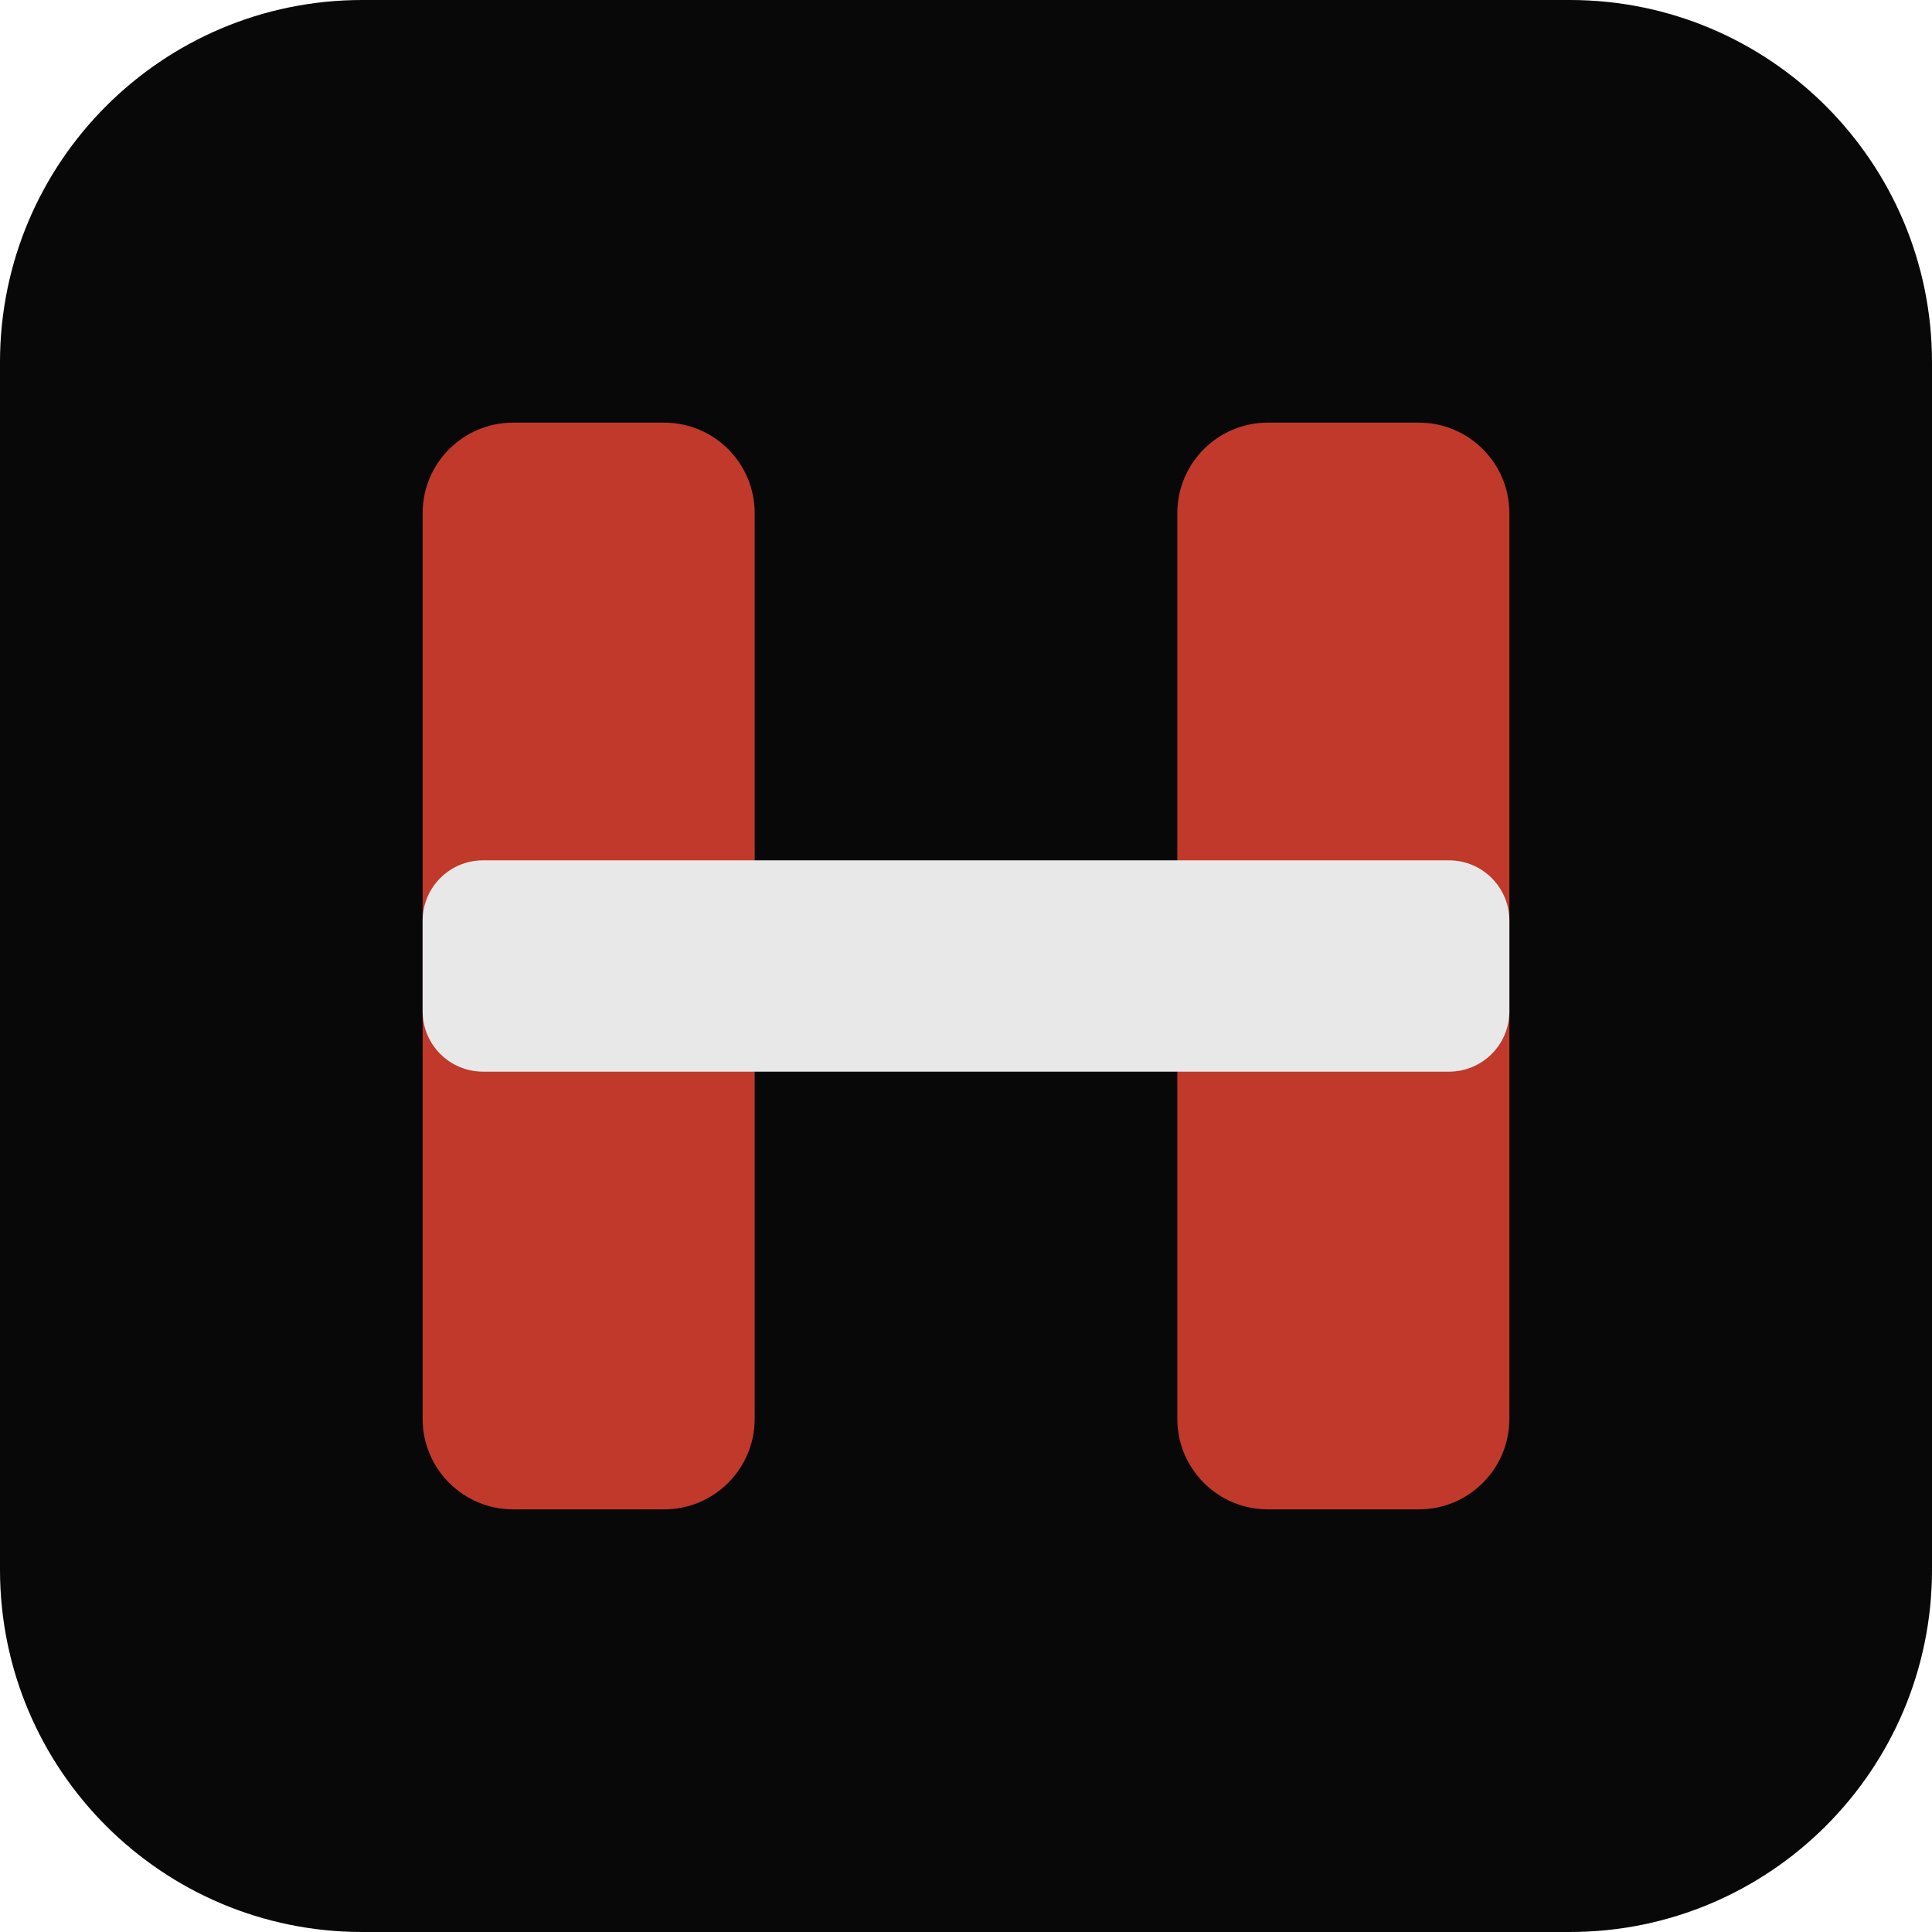
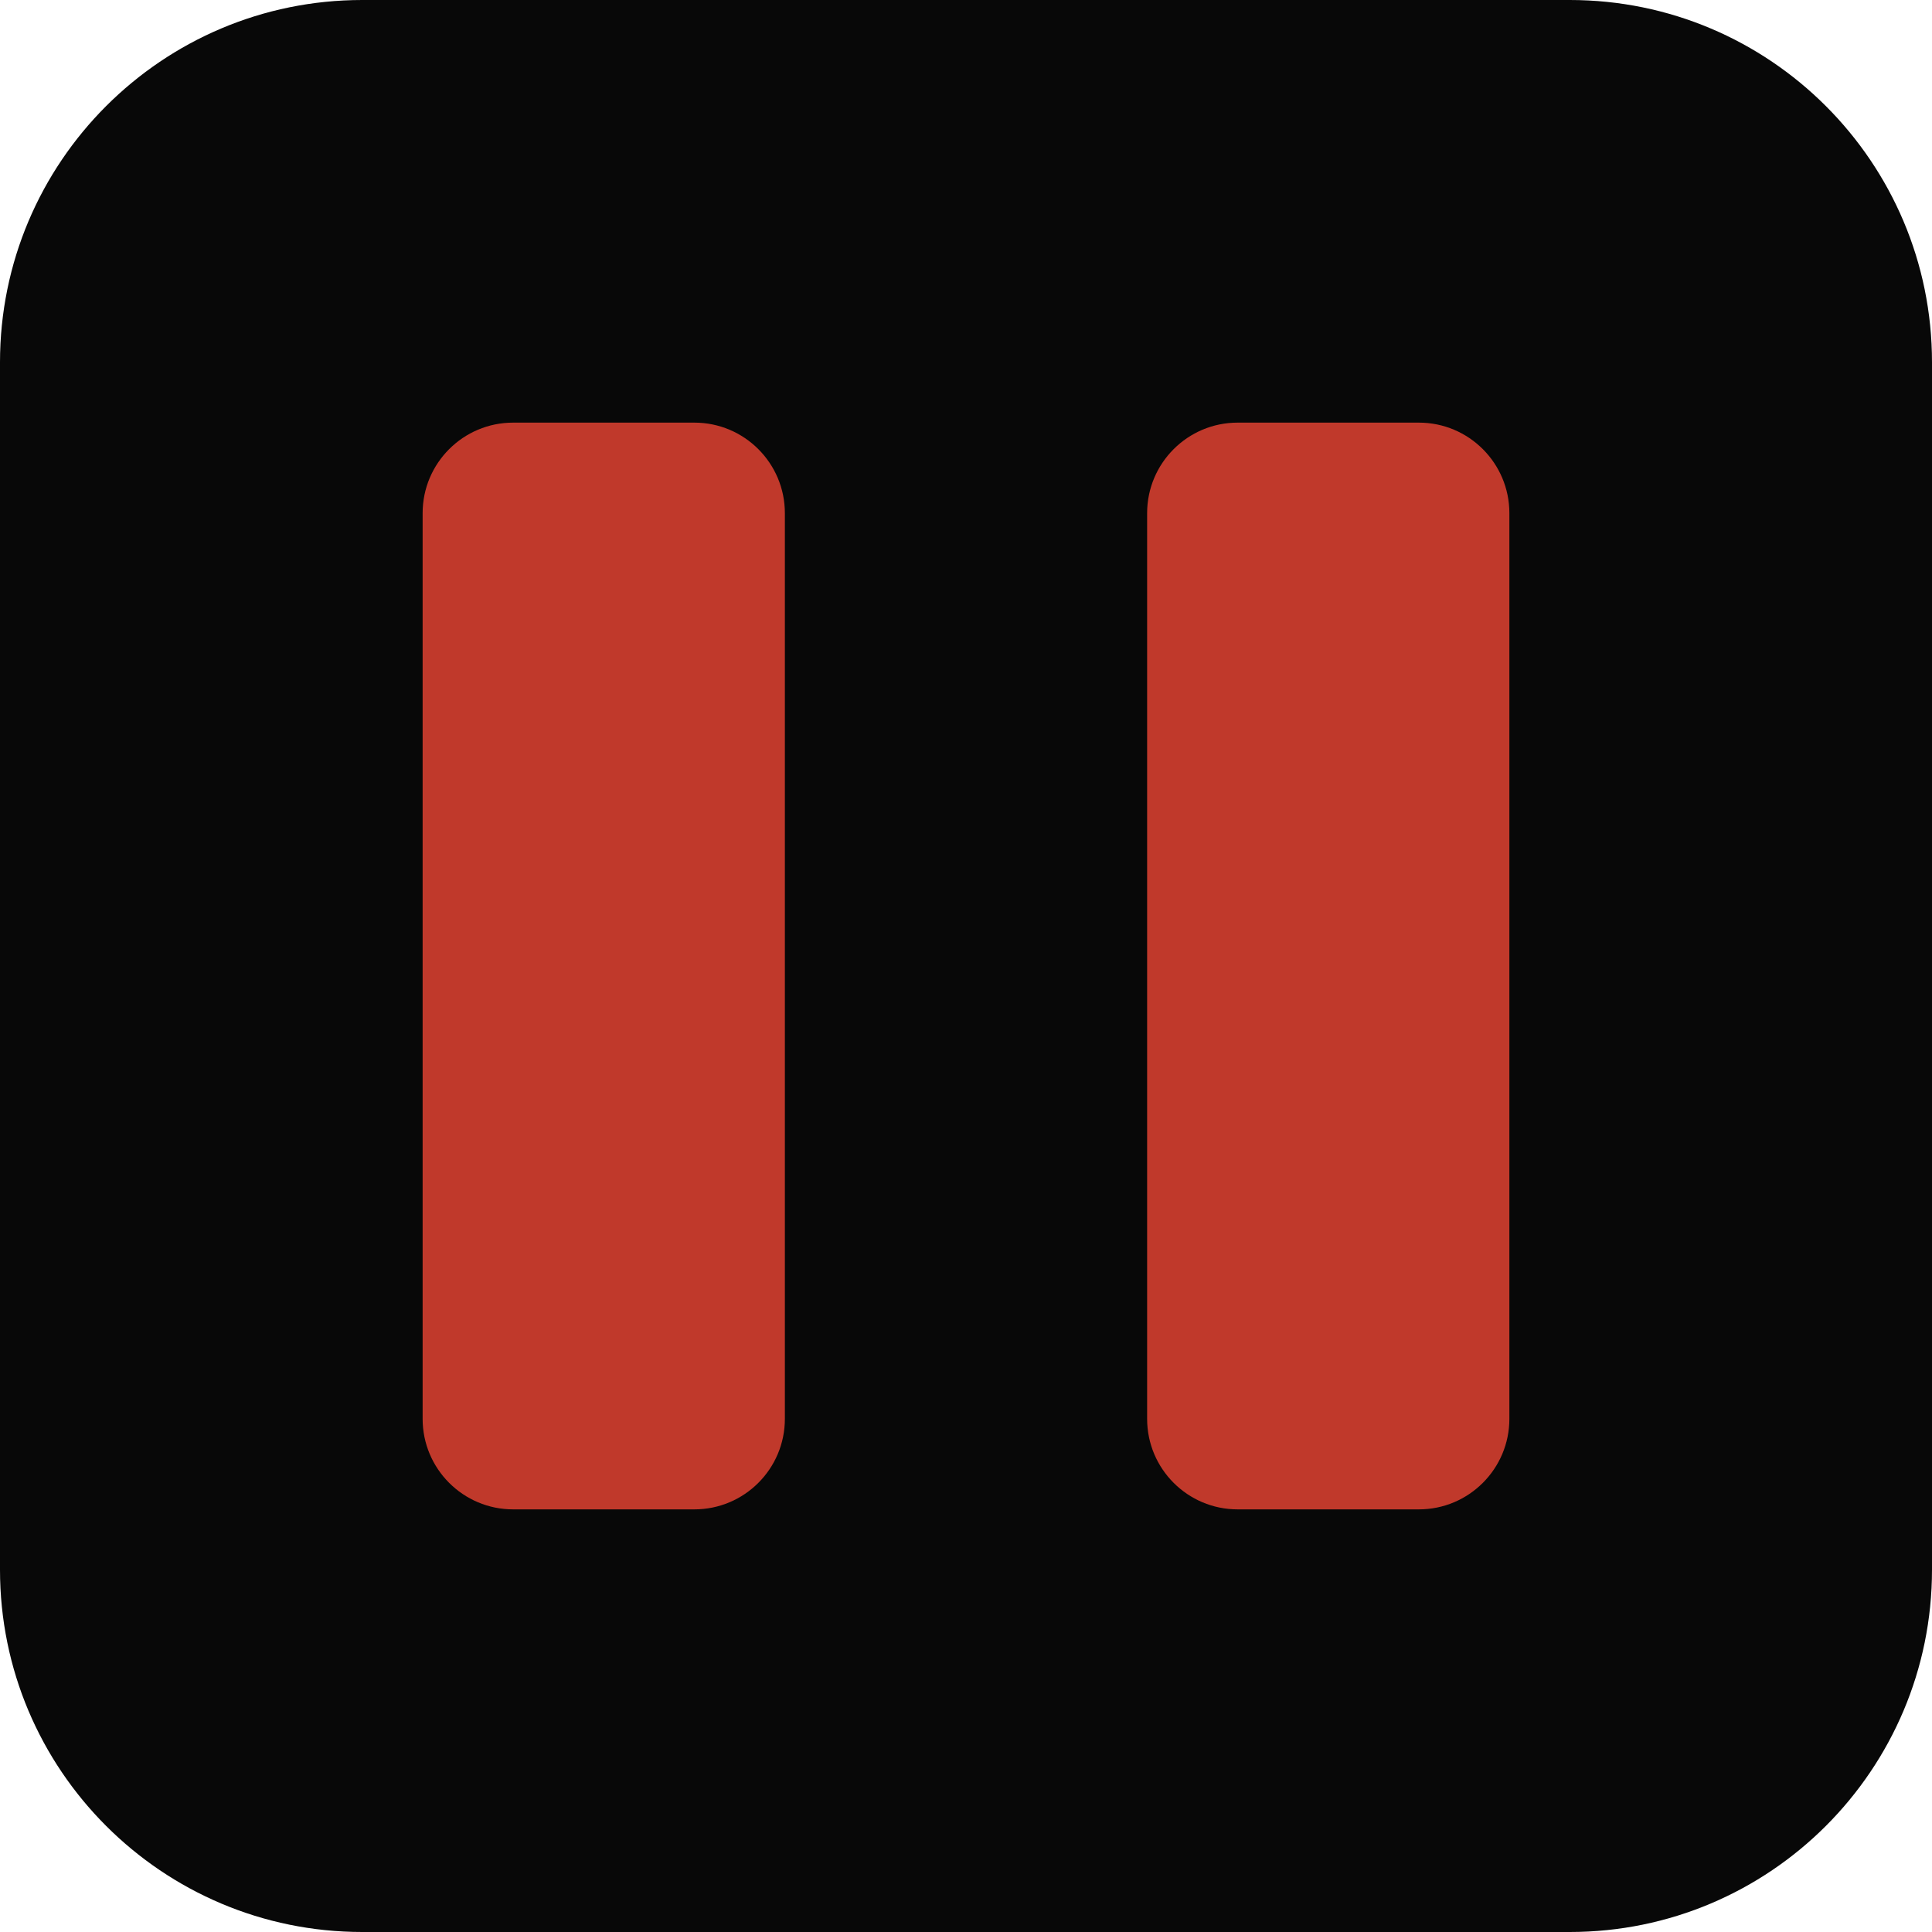
<svg xmlns="http://www.w3.org/2000/svg" viewBox="0 0 32 32" fill="none">
  <rect width="32" height="32" rx="6" fill="#080808" />
-   <rect x="7" y="7" width="5.5" height="18" rx="1.5" fill="#C0392B" />
-   <rect x="19.5" y="7" width="5.5" height="18" rx="1.5" fill="#C0392B" />
-   <rect x="7" y="14.25" width="18" height="3.5" rx="1" fill="#E8E8E8" />
+   <rect x="7" y="7" width="6" height="18" rx="1.5" fill="#C0392B" />
+   <rect x="19" y="7" width="6" height="18" rx="1.5" fill="#C0392B" />
</svg>
